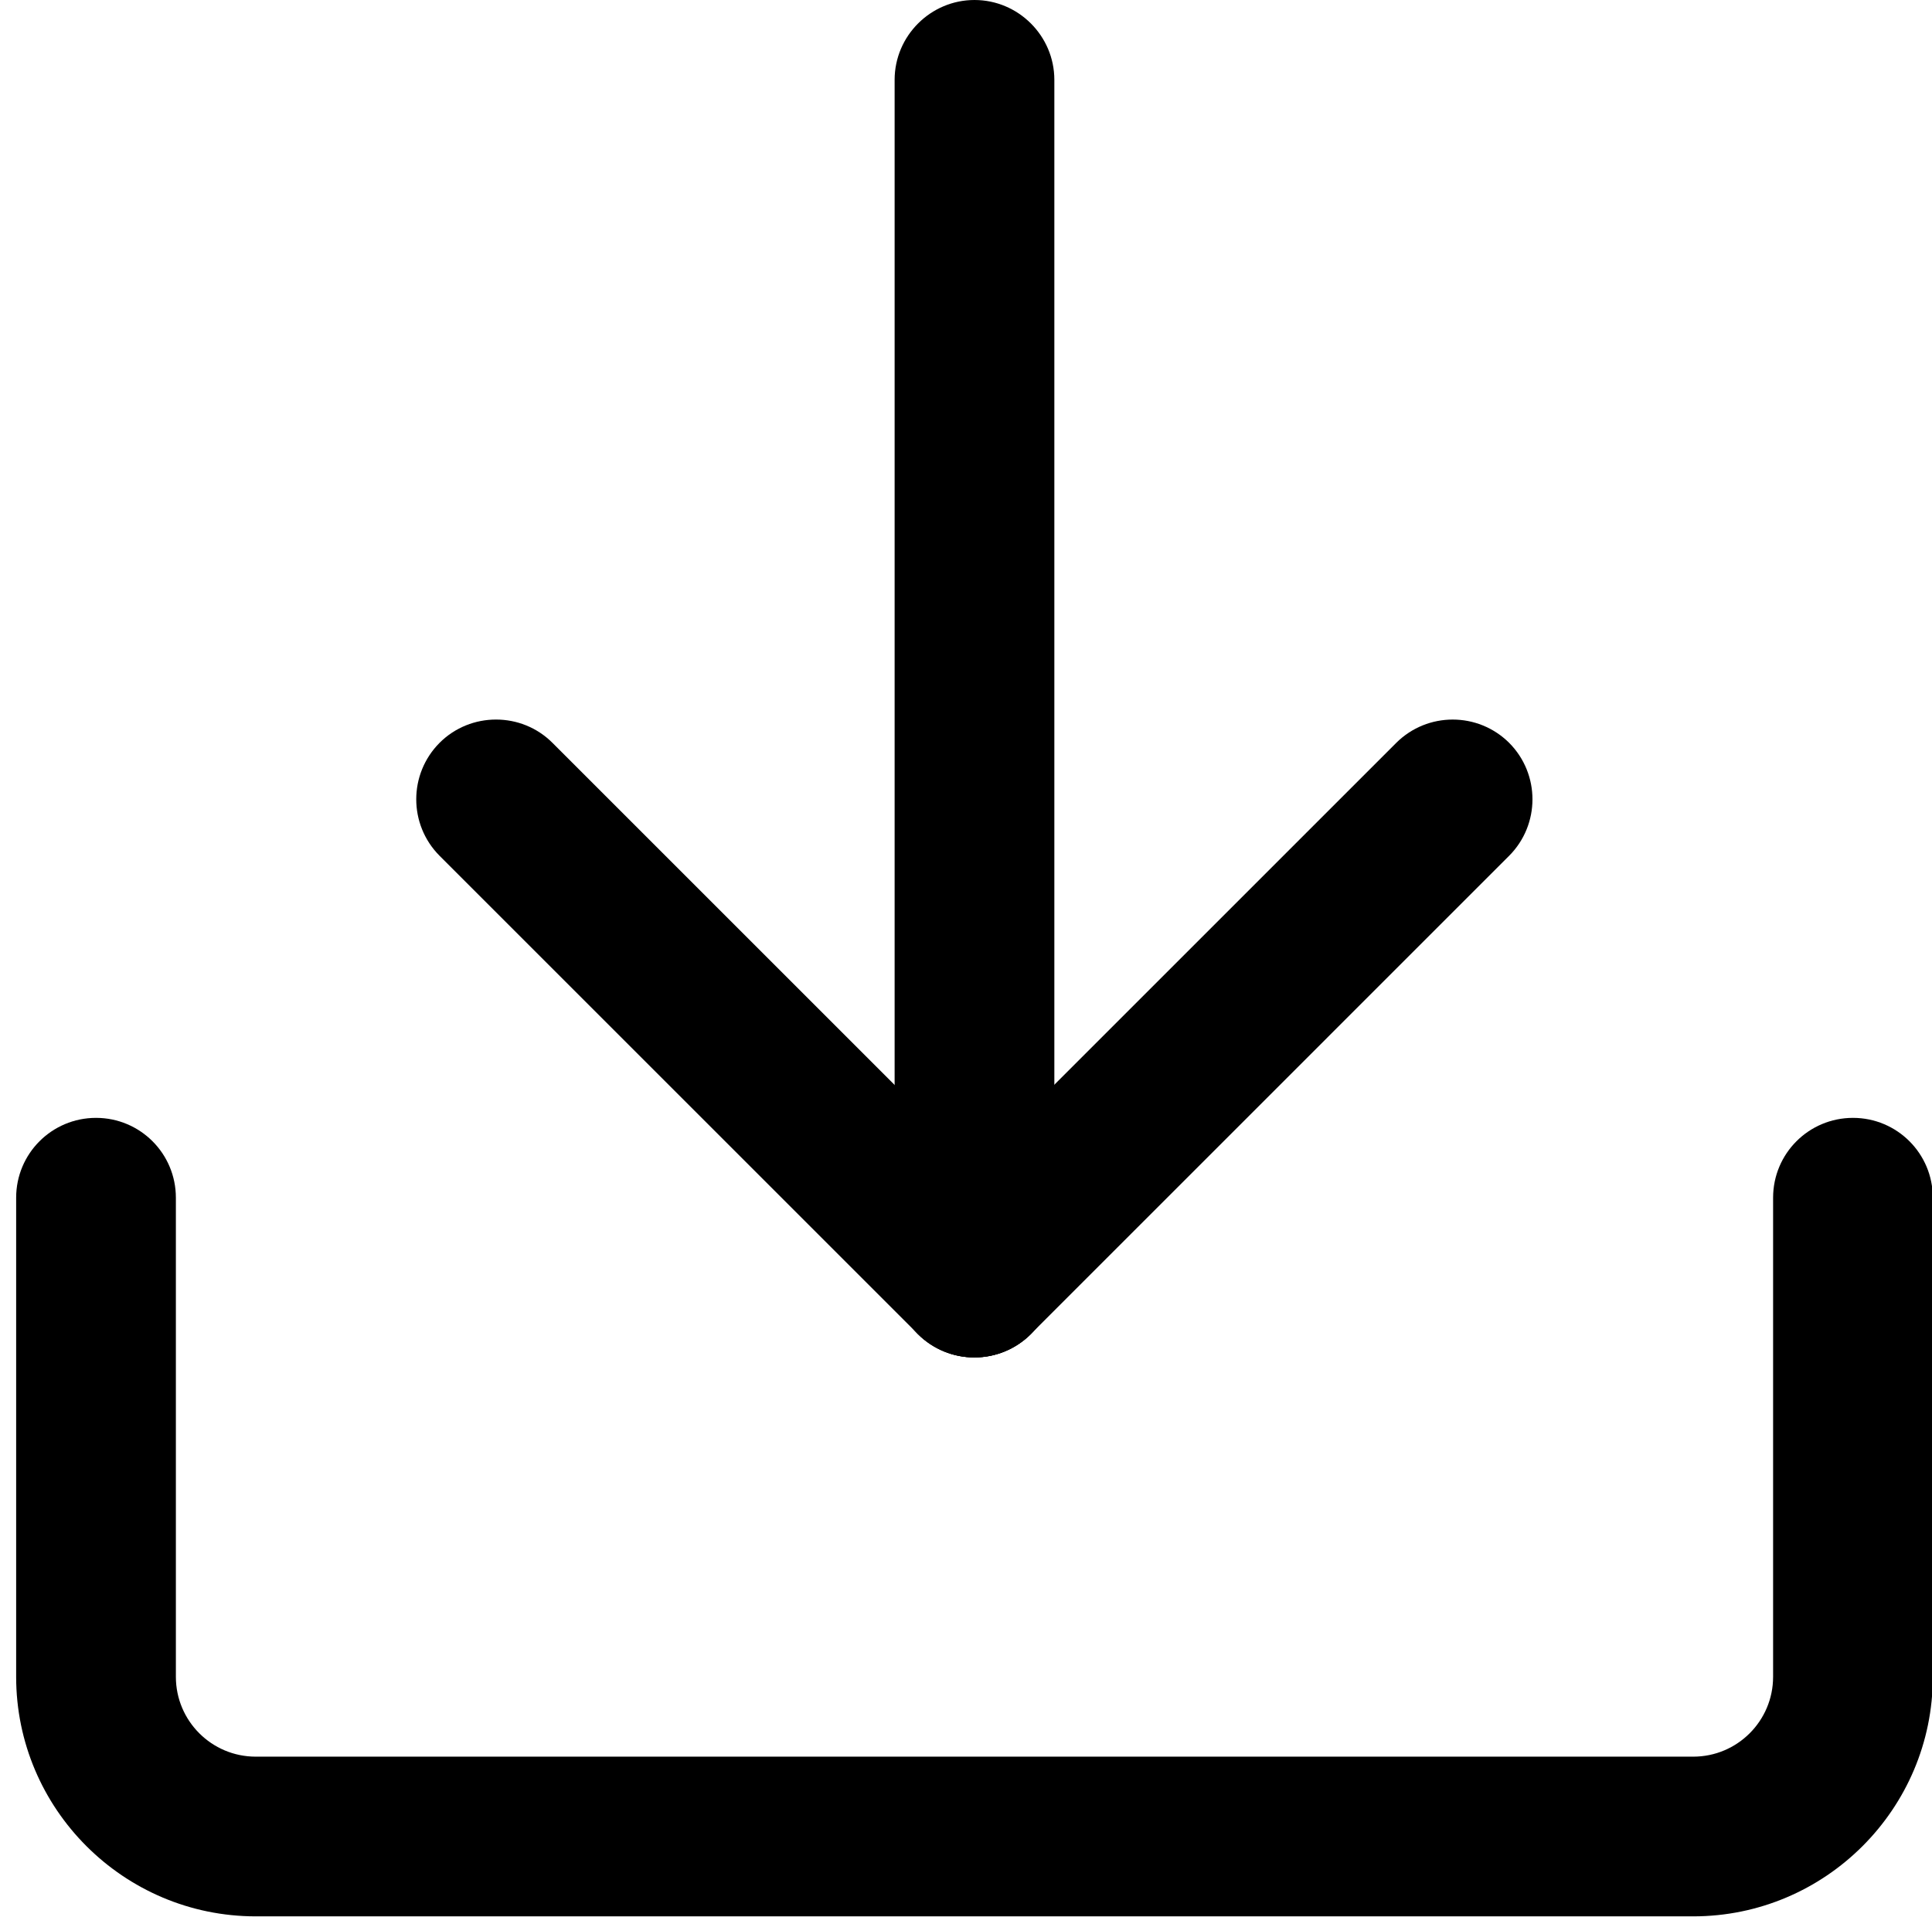
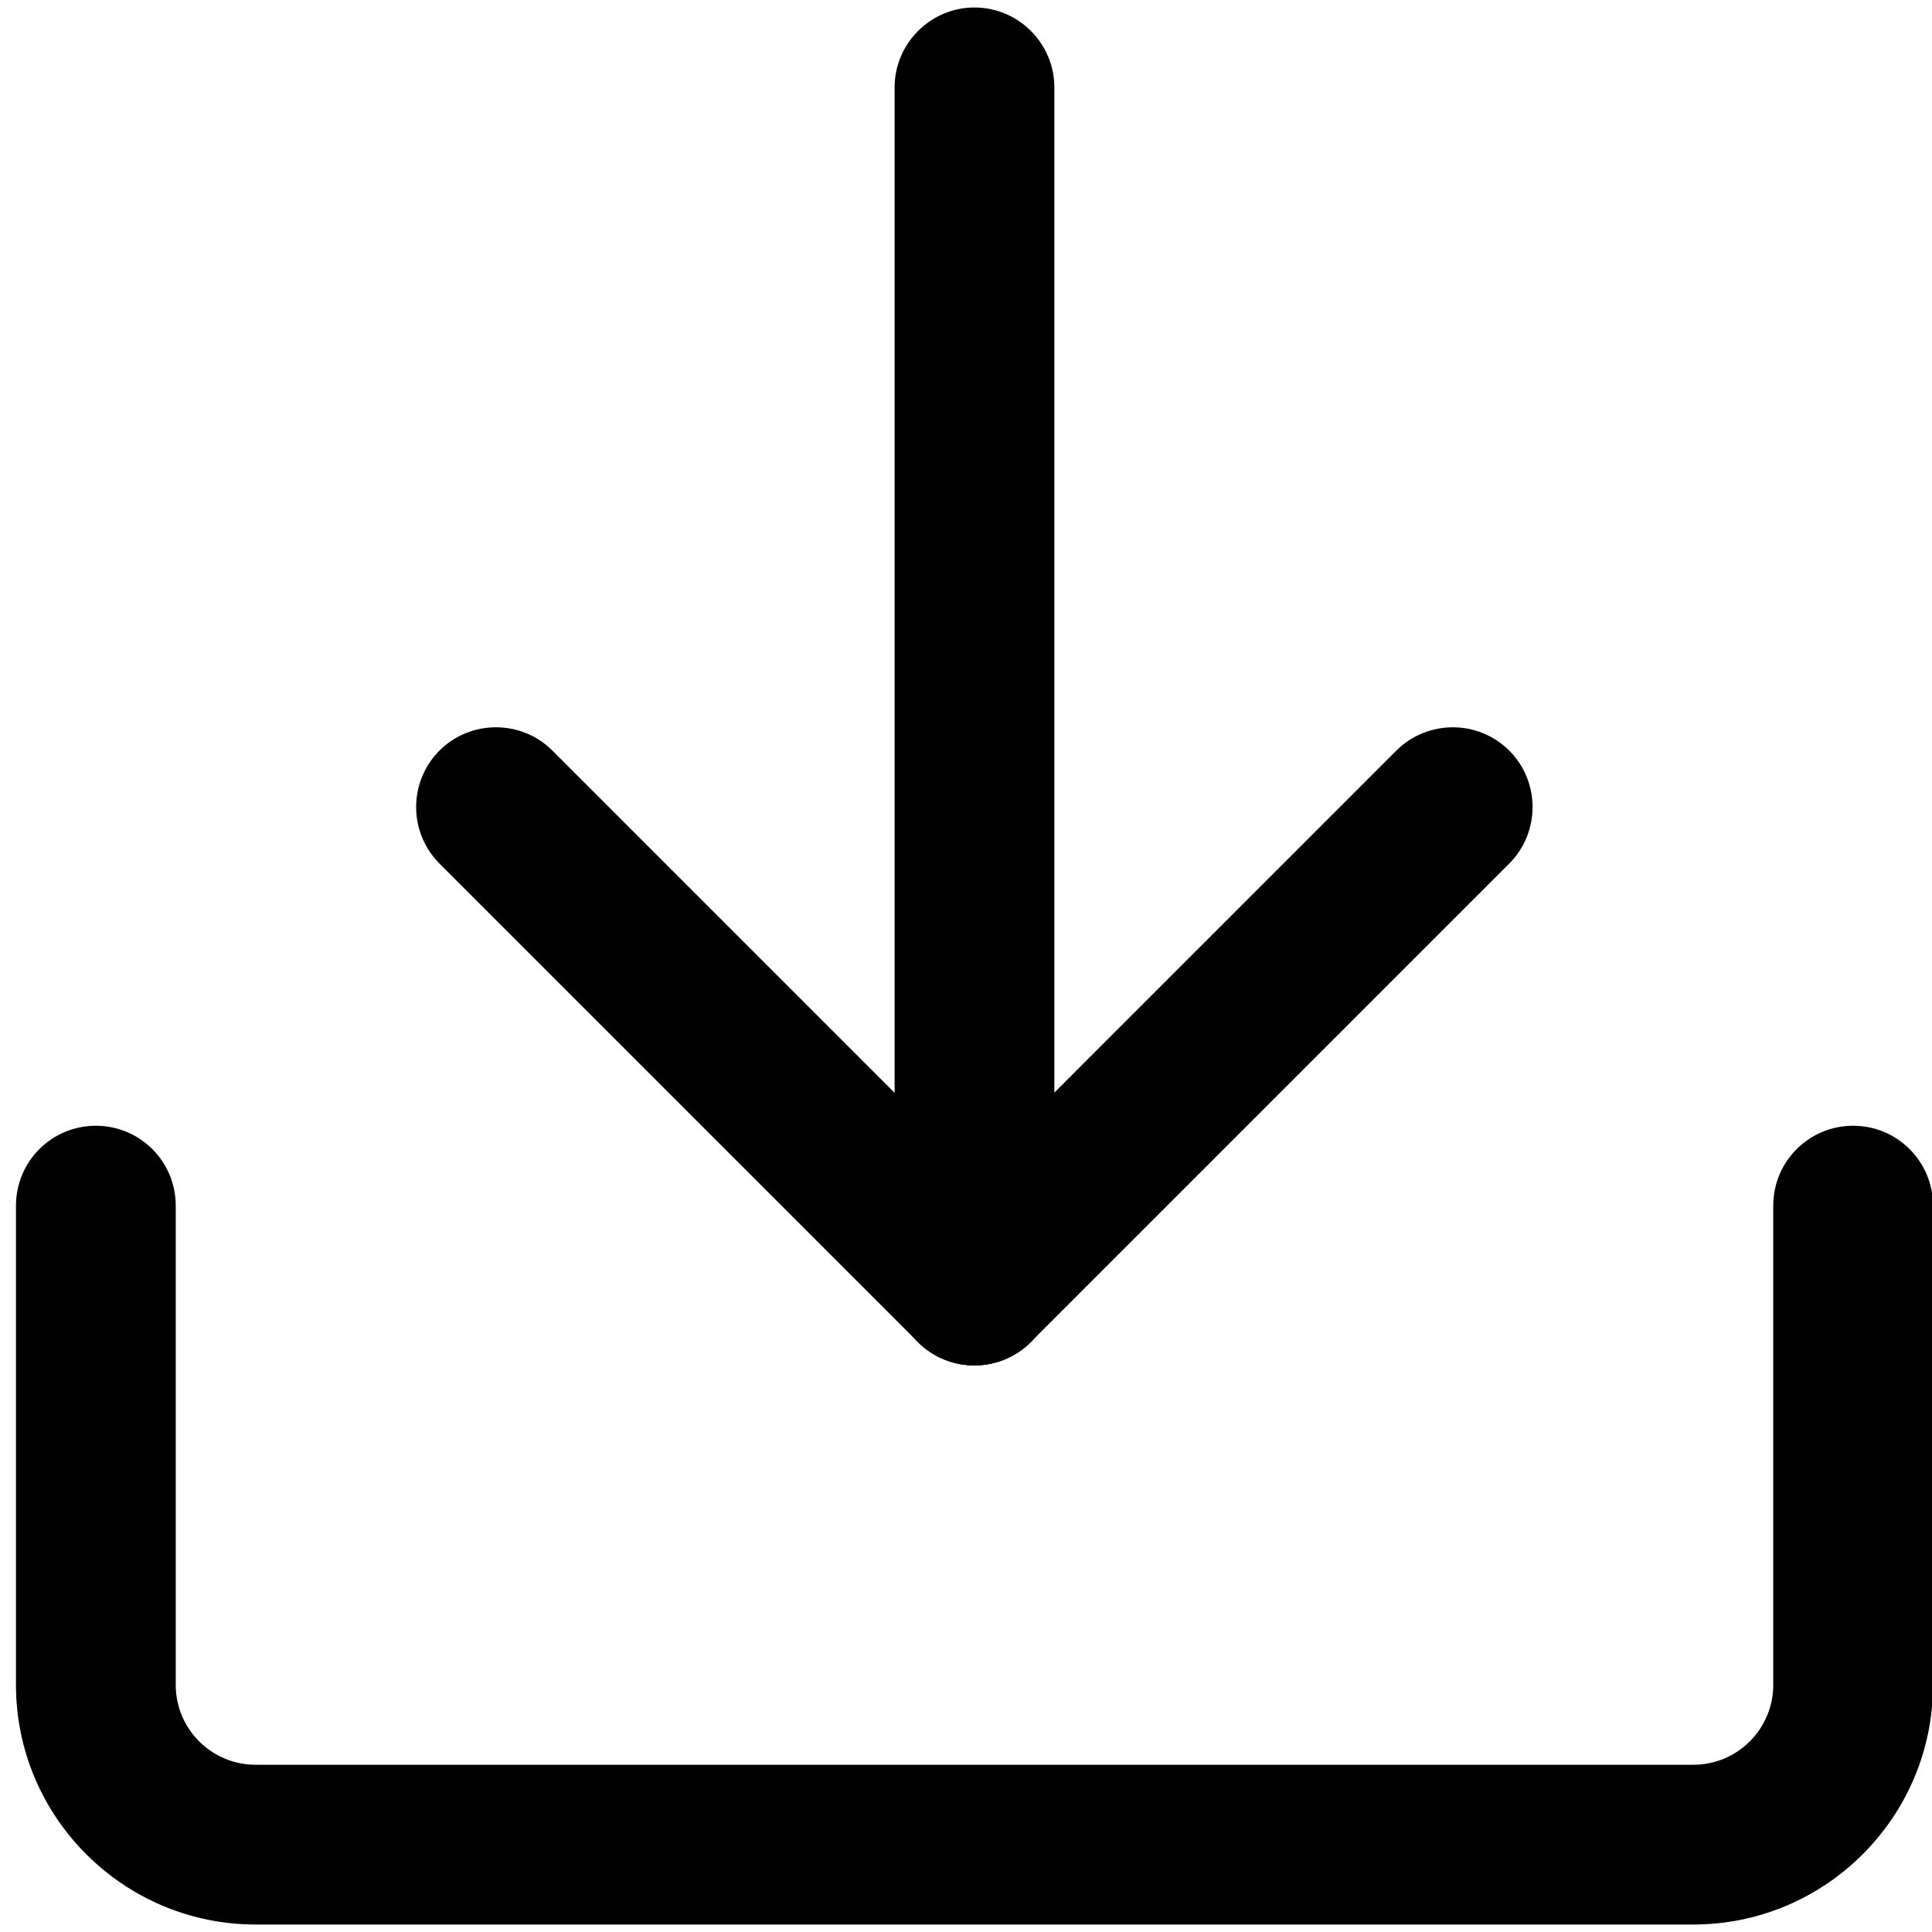
- <svg xmlns="http://www.w3.org/2000/svg" class="svg-icon" style="width: 1.008em; height: 1em;vertical-align: middle;fill: currentColor;overflow: hidden;" viewBox="0 0 1032 1024" version="1.1">
+ <svg xmlns="http://www.w3.org/2000/svg" width="16" height="16" viewBox="0 0 1032 1024" fill="currentColor">
  <path d="M563.2 42.667v640c0 23.467-19.2 42.667-42.667 42.667s-42.667-19.2-42.667-42.667V42.667c0-23.467 19.2-42.667 42.667-42.667s42.667 19.2 42.667 42.667" />
  <path d="M806.195 457.276L550.579 712.9a42.778 42.778 0 0 1-60.331 0c-16.597-16.606-16.597-43.776 0-60.331l255.616-255.625a42.778 42.778 0 0 1 60.331 0 42.778 42.778 0 0 1 0 60.331" />
  <path d="M490.351 712.883L234.735 457.276a42.778 42.778 0 0 1 0-60.331c16.597-16.606 43.776-16.606 60.331 0l255.616 255.616a42.778 42.778 0 0 1 0 60.331 42.778 42.778 0 0 1-60.331 0" />
  <path d="M904.533 1024H136.533c-70.571 0-128-57.429-128-128V640c0-23.595 19.072-42.667 42.667-42.667s42.667 19.072 42.667 42.667v256c0 23.552 19.115 42.667 42.667 42.667h768c23.552 0 42.667-19.115 42.667-42.667V640c0-23.595 19.072-42.667 42.667-42.667s42.667 19.072 42.667 42.667v256c0 70.571-57.429 128-128 128" />
</svg>
